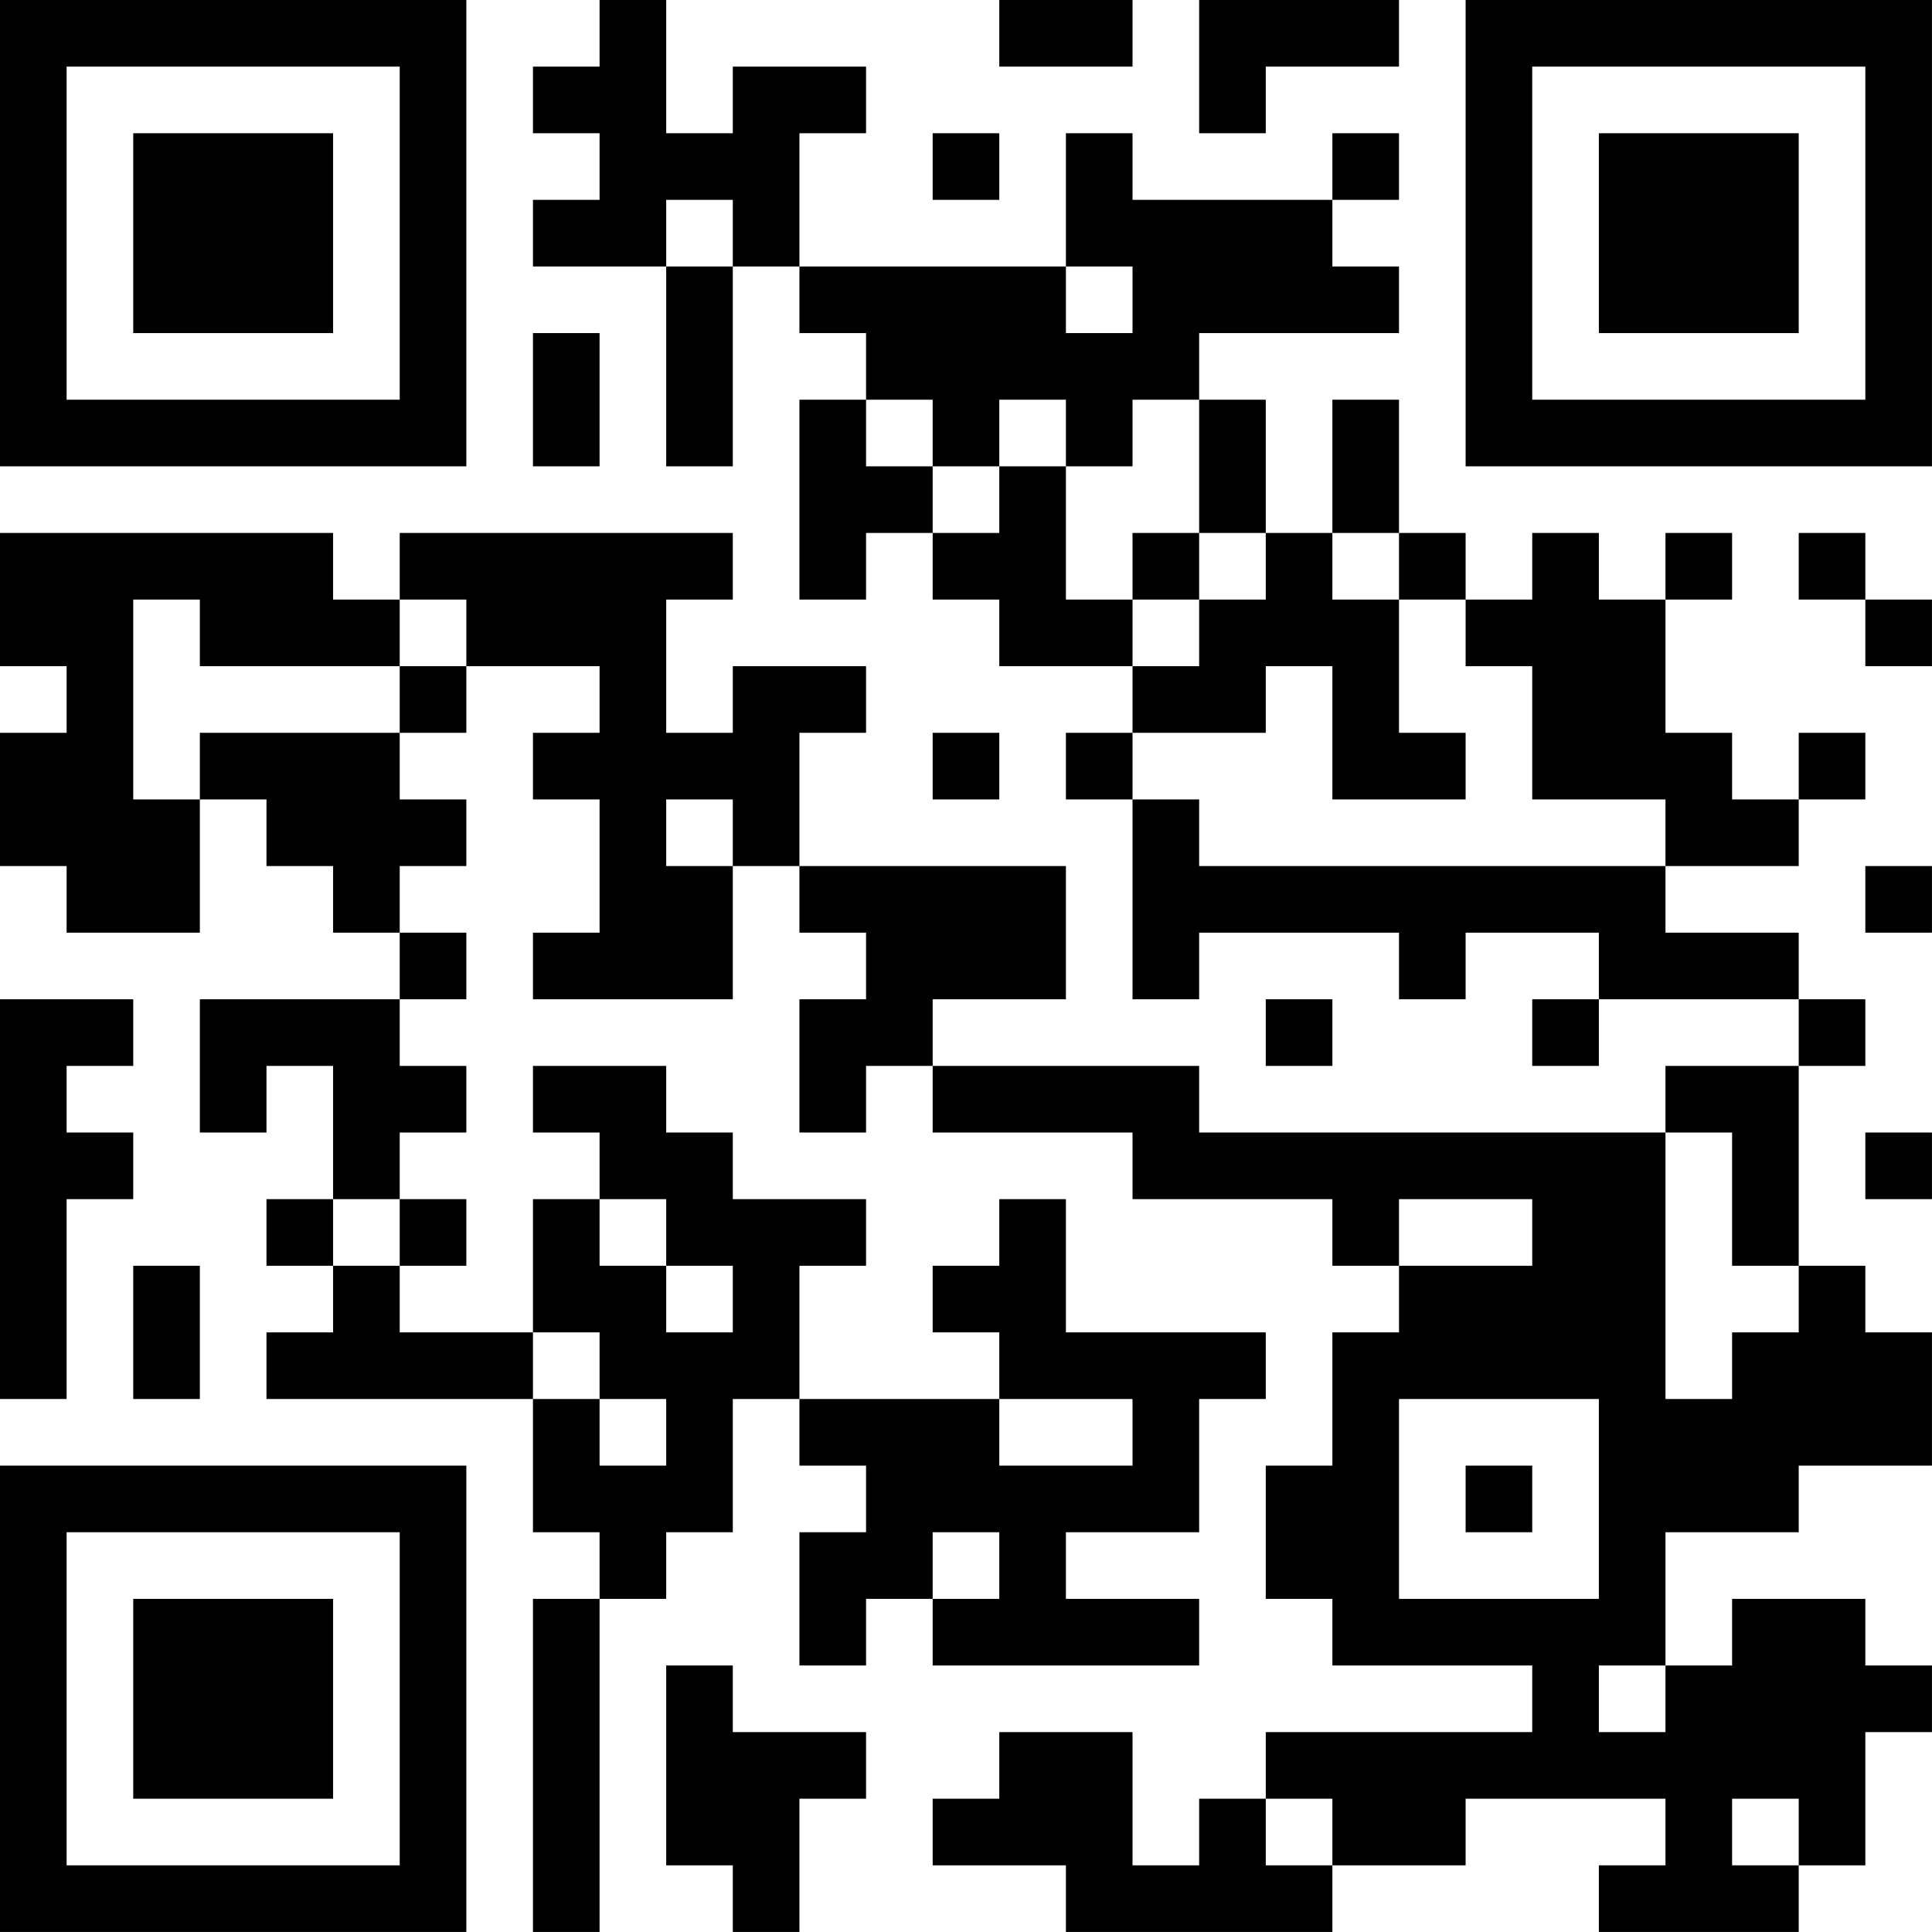
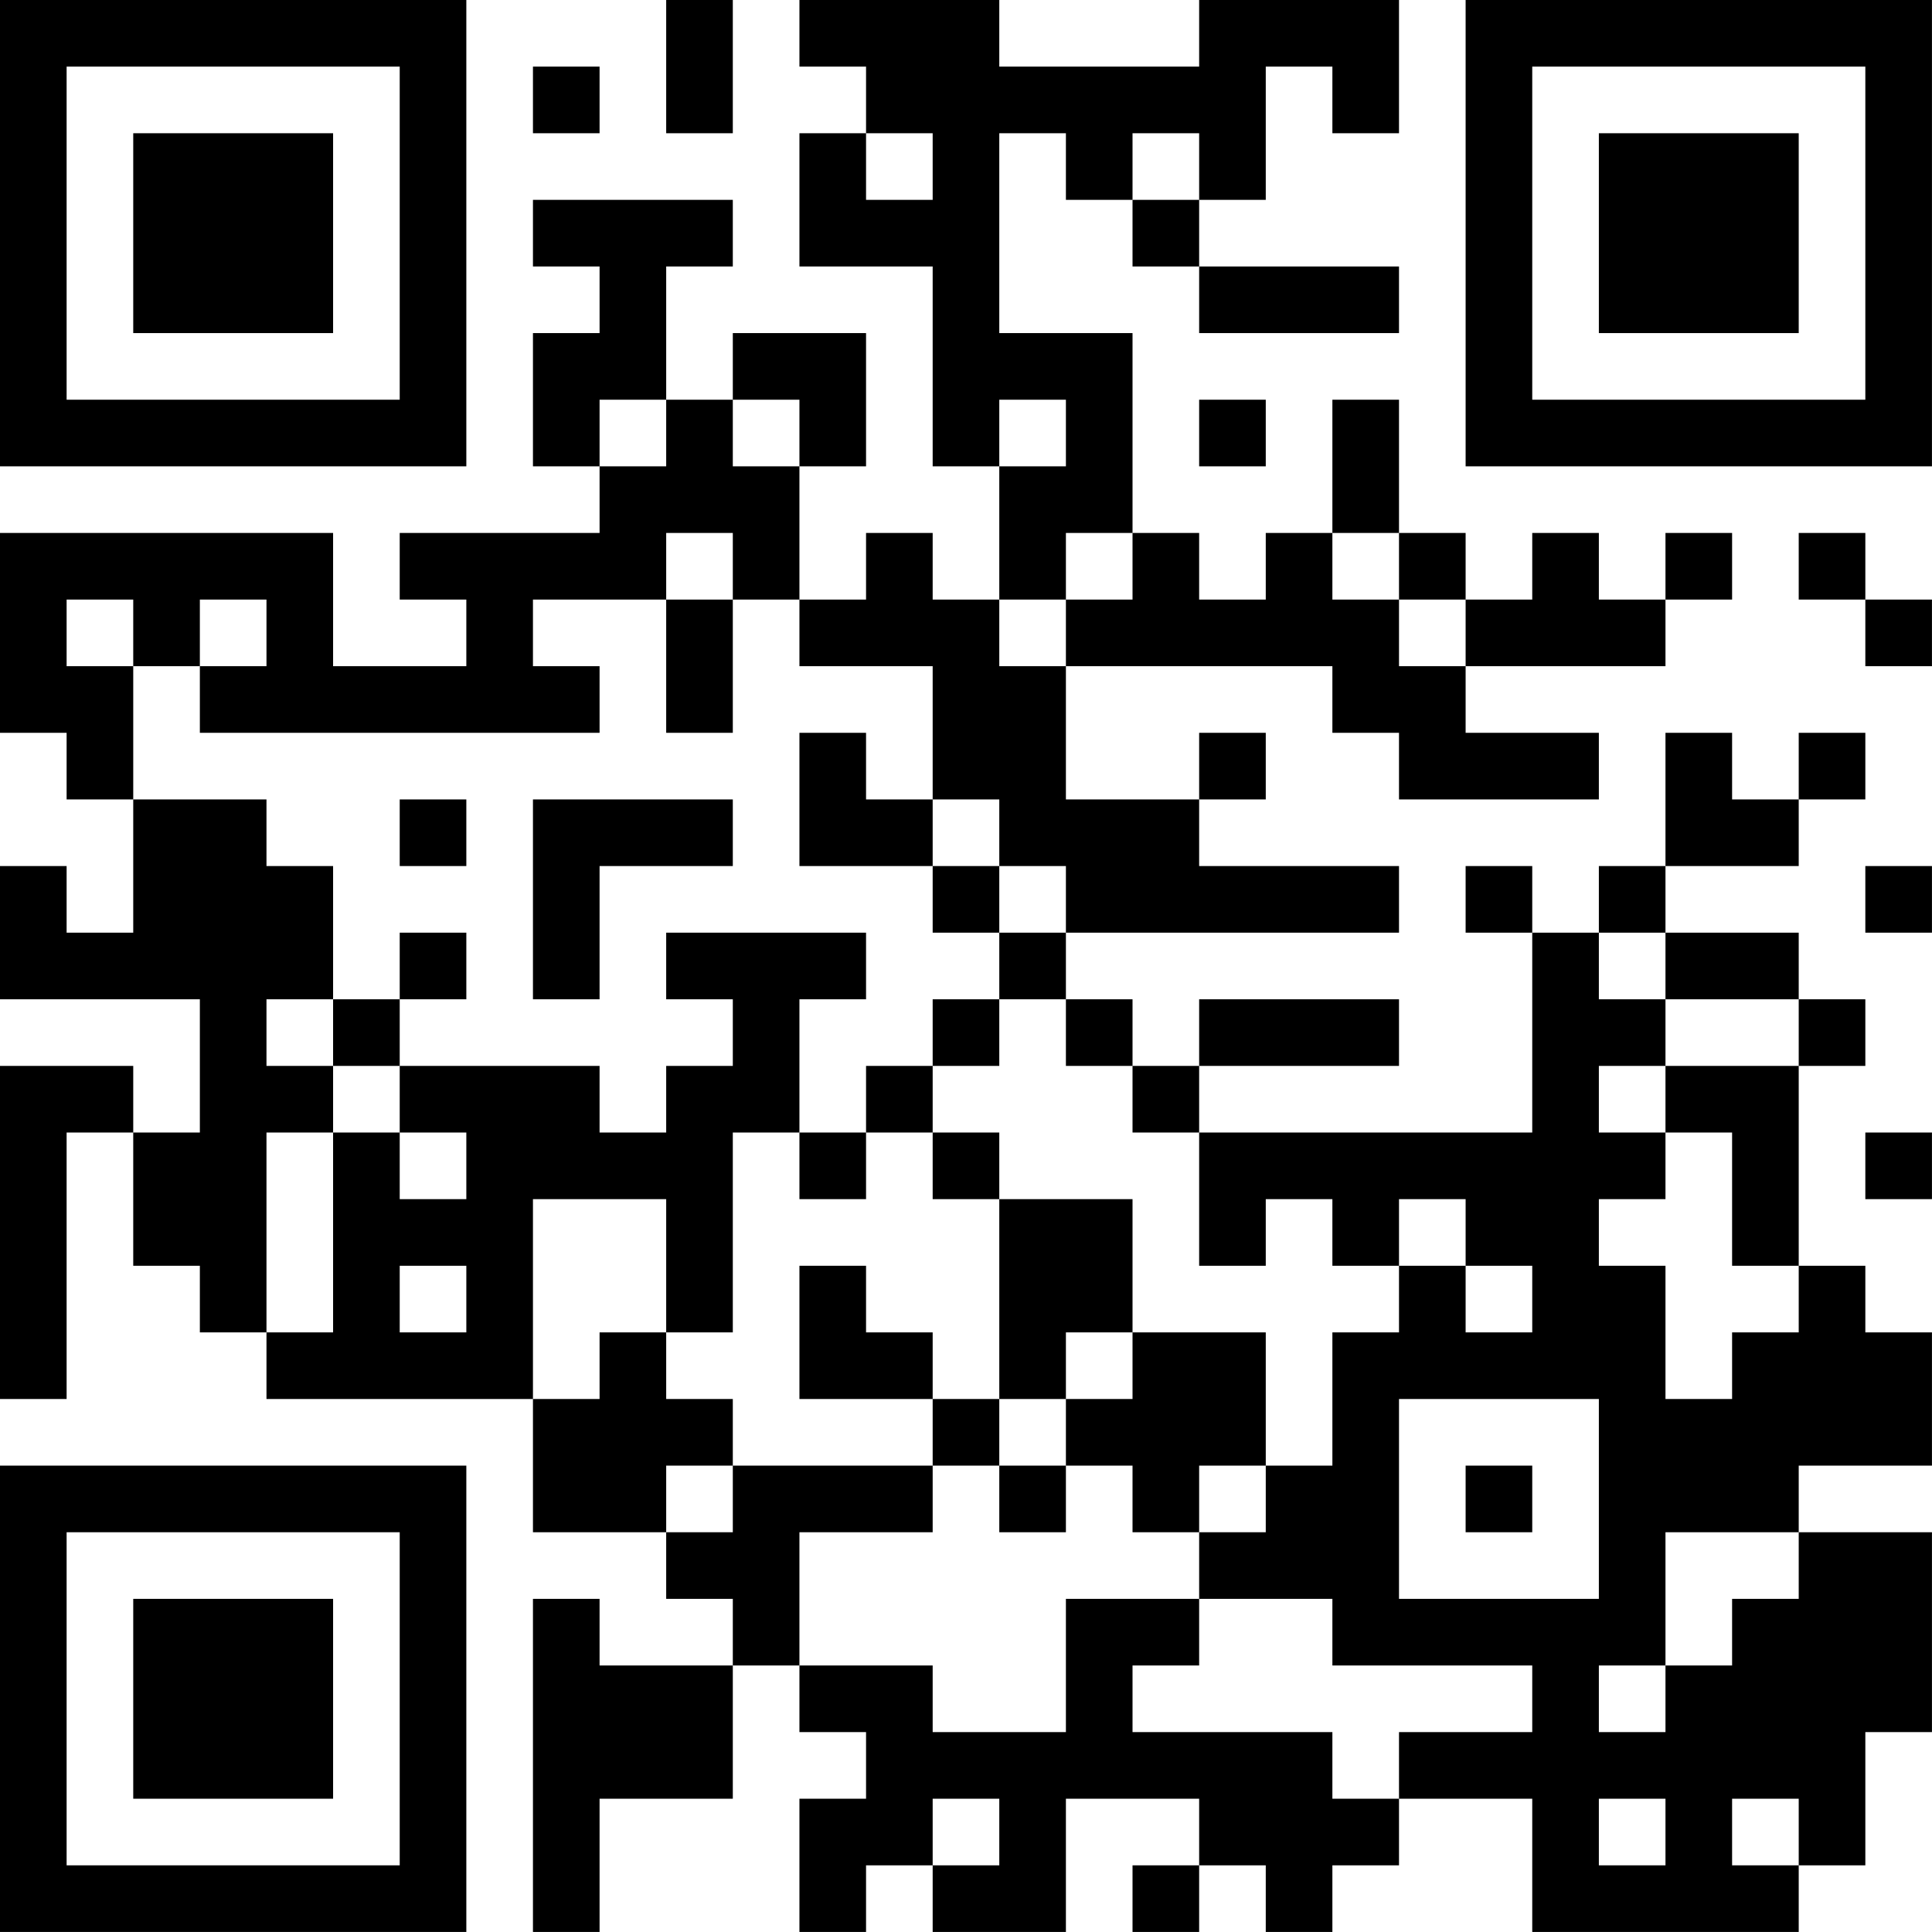
<svg xmlns="http://www.w3.org/2000/svg" version="1.1" width="500" height="500" viewBox="0 0 500 500">
  <rect x="0" y="0" width="500" height="500" fill="#ffffff" />
  <g transform="scale(17.241)">
    <g transform="translate(0,0)">
-       <path fill-rule="evenodd" d="M9 0L9 1L8 1L8 2L9 2L9 3L8 3L8 4L10 4L10 7L11 7L11 4L12 4L12 5L13 5L13 6L12 6L12 9L13 9L13 8L14 8L14 9L15 9L15 10L17 10L17 11L16 11L16 12L17 12L17 15L18 15L18 14L21 14L21 15L22 15L22 14L24 14L24 15L23 15L23 16L24 16L24 15L27 15L27 16L25 16L25 17L18 17L18 16L14 16L14 15L16 15L16 13L12 13L12 11L13 11L13 10L11 10L11 11L10 11L10 9L11 9L11 8L6 8L6 9L5 9L5 8L0 8L0 10L1 10L1 11L0 11L0 13L1 13L1 14L3 14L3 12L4 12L4 13L5 13L5 14L6 14L6 15L3 15L3 17L4 17L4 16L5 16L5 18L4 18L4 19L5 19L5 20L4 20L4 21L8 21L8 23L9 23L9 24L8 24L8 29L9 29L9 24L10 24L10 23L11 23L11 21L12 21L12 22L13 22L13 23L12 23L12 25L13 25L13 24L14 24L14 25L18 25L18 24L16 24L16 23L18 23L18 21L19 21L19 20L16 20L16 18L15 18L15 19L14 19L14 20L15 20L15 21L12 21L12 19L13 19L13 18L11 18L11 17L10 17L10 16L8 16L8 17L9 17L9 18L8 18L8 20L6 20L6 19L7 19L7 18L6 18L6 17L7 17L7 16L6 16L6 15L7 15L7 14L6 14L6 13L7 13L7 12L6 12L6 11L7 11L7 10L9 10L9 11L8 11L8 12L9 12L9 14L8 14L8 15L11 15L11 13L12 13L12 14L13 14L13 15L12 15L12 17L13 17L13 16L14 16L14 17L17 17L17 18L20 18L20 19L21 19L21 20L20 20L20 22L19 22L19 24L20 24L20 25L23 25L23 26L19 26L19 27L18 27L18 28L17 28L17 26L15 26L15 27L14 27L14 28L16 28L16 29L20 29L20 28L22 28L22 27L25 27L25 28L24 28L24 29L27 29L27 28L28 28L28 26L29 26L29 25L28 25L28 24L26 24L26 25L25 25L25 23L27 23L27 22L29 22L29 20L28 20L28 19L27 19L27 16L28 16L28 15L27 15L27 14L25 14L25 13L27 13L27 12L28 12L28 11L27 11L27 12L26 12L26 11L25 11L25 9L26 9L26 8L25 8L25 9L24 9L24 8L23 8L23 9L22 9L22 8L21 8L21 6L20 6L20 8L19 8L19 6L18 6L18 5L21 5L21 4L20 4L20 3L21 3L21 2L20 2L20 3L17 3L17 2L16 2L16 4L12 4L12 2L13 2L13 1L11 1L11 2L10 2L10 0ZM15 0L15 1L17 1L17 0ZM18 0L18 2L19 2L19 1L21 1L21 0ZM14 2L14 3L15 3L15 2ZM10 3L10 4L11 4L11 3ZM16 4L16 5L17 5L17 4ZM8 5L8 7L9 7L9 5ZM13 6L13 7L14 7L14 8L15 8L15 7L16 7L16 9L17 9L17 10L18 10L18 9L19 9L19 8L18 8L18 6L17 6L17 7L16 7L16 6L15 6L15 7L14 7L14 6ZM17 8L17 9L18 9L18 8ZM20 8L20 9L21 9L21 11L22 11L22 12L20 12L20 10L19 10L19 11L17 11L17 12L18 12L18 13L25 13L25 12L23 12L23 10L22 10L22 9L21 9L21 8ZM27 8L27 9L28 9L28 10L29 10L29 9L28 9L28 8ZM2 9L2 12L3 12L3 11L6 11L6 10L7 10L7 9L6 9L6 10L3 10L3 9ZM14 11L14 12L15 12L15 11ZM10 12L10 13L11 13L11 12ZM28 13L28 14L29 14L29 13ZM0 15L0 21L1 21L1 18L2 18L2 17L1 17L1 16L2 16L2 15ZM19 15L19 16L20 16L20 15ZM25 17L25 21L26 21L26 20L27 20L27 19L26 19L26 17ZM28 17L28 18L29 18L29 17ZM5 18L5 19L6 19L6 18ZM9 18L9 19L10 19L10 20L11 20L11 19L10 19L10 18ZM21 18L21 19L23 19L23 18ZM2 19L2 21L3 21L3 19ZM8 20L8 21L9 21L9 22L10 22L10 21L9 21L9 20ZM15 21L15 22L17 22L17 21ZM21 21L21 24L24 24L24 21ZM22 22L22 23L23 23L23 22ZM14 23L14 24L15 24L15 23ZM10 25L10 28L11 28L11 29L12 29L12 27L13 27L13 26L11 26L11 25ZM24 25L24 26L25 26L25 25ZM19 27L19 28L20 28L20 27ZM26 27L26 28L27 28L27 27ZM0 0L0 7L7 7L7 0ZM1 1L1 6L6 6L6 1ZM2 2L2 5L5 5L5 2ZM22 0L22 7L29 7L29 0ZM23 1L23 6L28 6L28 1ZM24 2L24 5L27 5L27 2ZM0 22L0 29L7 29L7 22ZM1 23L1 28L6 28L6 23ZM2 24L2 27L5 27L5 24Z" fill="#000000" />
+       <path fill-rule="evenodd" d="M10 0L10 2L11 2L11 0ZM12 0L12 1L13 1L13 2L12 2L12 4L14 4L14 7L15 7L15 9L14 9L14 8L13 8L13 9L12 9L12 7L13 7L13 5L11 5L11 6L10 6L10 4L11 4L11 3L8 3L8 4L9 4L9 5L8 5L8 7L9 7L9 8L6 8L6 9L7 9L7 10L5 10L5 8L0 8L0 11L1 11L1 12L2 12L2 14L1 14L1 13L0 13L0 15L3 15L3 17L2 17L2 16L0 16L0 21L1 21L1 17L2 17L2 19L3 19L3 20L4 20L4 21L8 21L8 23L10 23L10 24L11 24L11 25L9 25L9 24L8 24L8 29L9 29L9 27L11 27L11 25L12 25L12 26L13 26L13 27L12 27L12 29L13 29L13 28L14 28L14 29L16 29L16 27L18 27L18 28L17 28L17 29L18 29L18 28L19 28L19 29L20 29L20 28L21 28L21 27L23 27L23 29L27 29L27 28L28 28L28 26L29 26L29 23L27 23L27 22L29 22L29 20L28 20L28 19L27 19L27 16L28 16L28 15L27 15L27 14L25 14L25 13L27 13L27 12L28 12L28 11L27 11L27 12L26 12L26 11L25 11L25 13L24 13L24 14L23 14L23 13L22 13L22 14L23 14L23 17L18 17L18 16L21 16L21 15L18 15L18 16L17 16L17 15L16 15L16 14L21 14L21 13L18 13L18 12L19 12L19 11L18 11L18 12L16 12L16 10L20 10L20 11L21 11L21 12L24 12L24 11L22 11L22 10L25 10L25 9L26 9L26 8L25 8L25 9L24 9L24 8L23 8L23 9L22 9L22 8L21 8L21 6L20 6L20 8L19 8L19 9L18 9L18 8L17 8L17 5L15 5L15 2L16 2L16 3L17 3L17 4L18 4L18 5L21 5L21 4L18 4L18 3L19 3L19 1L20 1L20 2L21 2L21 0L18 0L18 1L15 1L15 0ZM8 1L8 2L9 2L9 1ZM13 2L13 3L14 3L14 2ZM17 2L17 3L18 3L18 2ZM9 6L9 7L10 7L10 6ZM11 6L11 7L12 7L12 6ZM15 6L15 7L16 7L16 6ZM18 6L18 7L19 7L19 6ZM10 8L10 9L8 9L8 10L9 10L9 11L3 11L3 10L4 10L4 9L3 9L3 10L2 10L2 9L1 9L1 10L2 10L2 12L4 12L4 13L5 13L5 15L4 15L4 16L5 16L5 17L4 17L4 20L5 20L5 17L6 17L6 18L7 18L7 17L6 17L6 16L9 16L9 17L10 17L10 16L11 16L11 15L10 15L10 14L13 14L13 15L12 15L12 17L11 17L11 20L10 20L10 18L8 18L8 21L9 21L9 20L10 20L10 21L11 21L11 22L10 22L10 23L11 23L11 22L14 22L14 23L12 23L12 25L14 25L14 26L16 26L16 24L18 24L18 25L17 25L17 26L20 26L20 27L21 27L21 26L23 26L23 25L20 25L20 24L18 24L18 23L19 23L19 22L20 22L20 20L21 20L21 19L22 19L22 20L23 20L23 19L22 19L22 18L21 18L21 19L20 19L20 18L19 18L19 19L18 19L18 17L17 17L17 16L16 16L16 15L15 15L15 14L16 14L16 13L15 13L15 12L14 12L14 10L12 10L12 9L11 9L11 8ZM16 8L16 9L15 9L15 10L16 10L16 9L17 9L17 8ZM20 8L20 9L21 9L21 10L22 10L22 9L21 9L21 8ZM27 8L27 9L28 9L28 10L29 10L29 9L28 9L28 8ZM10 9L10 11L11 11L11 9ZM12 11L12 13L14 13L14 14L15 14L15 13L14 13L14 12L13 12L13 11ZM6 12L6 13L7 13L7 12ZM8 12L8 15L9 15L9 13L11 13L11 12ZM28 13L28 14L29 14L29 13ZM6 14L6 15L5 15L5 16L6 16L6 15L7 15L7 14ZM24 14L24 15L25 15L25 16L24 16L24 17L25 17L25 18L24 18L24 19L25 19L25 21L26 21L26 20L27 20L27 19L26 19L26 17L25 17L25 16L27 16L27 15L25 15L25 14ZM14 15L14 16L13 16L13 17L12 17L12 18L13 18L13 17L14 17L14 18L15 18L15 21L14 21L14 20L13 20L13 19L12 19L12 21L14 21L14 22L15 22L15 23L16 23L16 22L17 22L17 23L18 23L18 22L19 22L19 20L17 20L17 18L15 18L15 17L14 17L14 16L15 16L15 15ZM28 17L28 18L29 18L29 17ZM6 19L6 20L7 20L7 19ZM16 20L16 21L15 21L15 22L16 22L16 21L17 21L17 20ZM21 21L21 24L24 24L24 21ZM22 22L22 23L23 23L23 22ZM25 23L25 25L24 25L24 26L25 26L25 25L26 25L26 24L27 24L27 23ZM14 27L14 28L15 28L15 27ZM24 27L24 28L25 28L25 27ZM26 27L26 28L27 28L27 27ZM0 0L0 7L7 7L7 0ZM1 1L1 6L6 6L6 1ZM2 2L2 5L5 5L5 2ZM22 0L22 7L29 7L29 0ZM23 1L23 6L28 6L28 1ZM24 2L24 5L27 5L27 2ZM0 22L0 29L7 29L7 22ZM1 23L1 28L6 28L6 23ZM2 24L2 27L5 27L5 24Z" fill="#000000" />
    </g>
  </g>
</svg>
